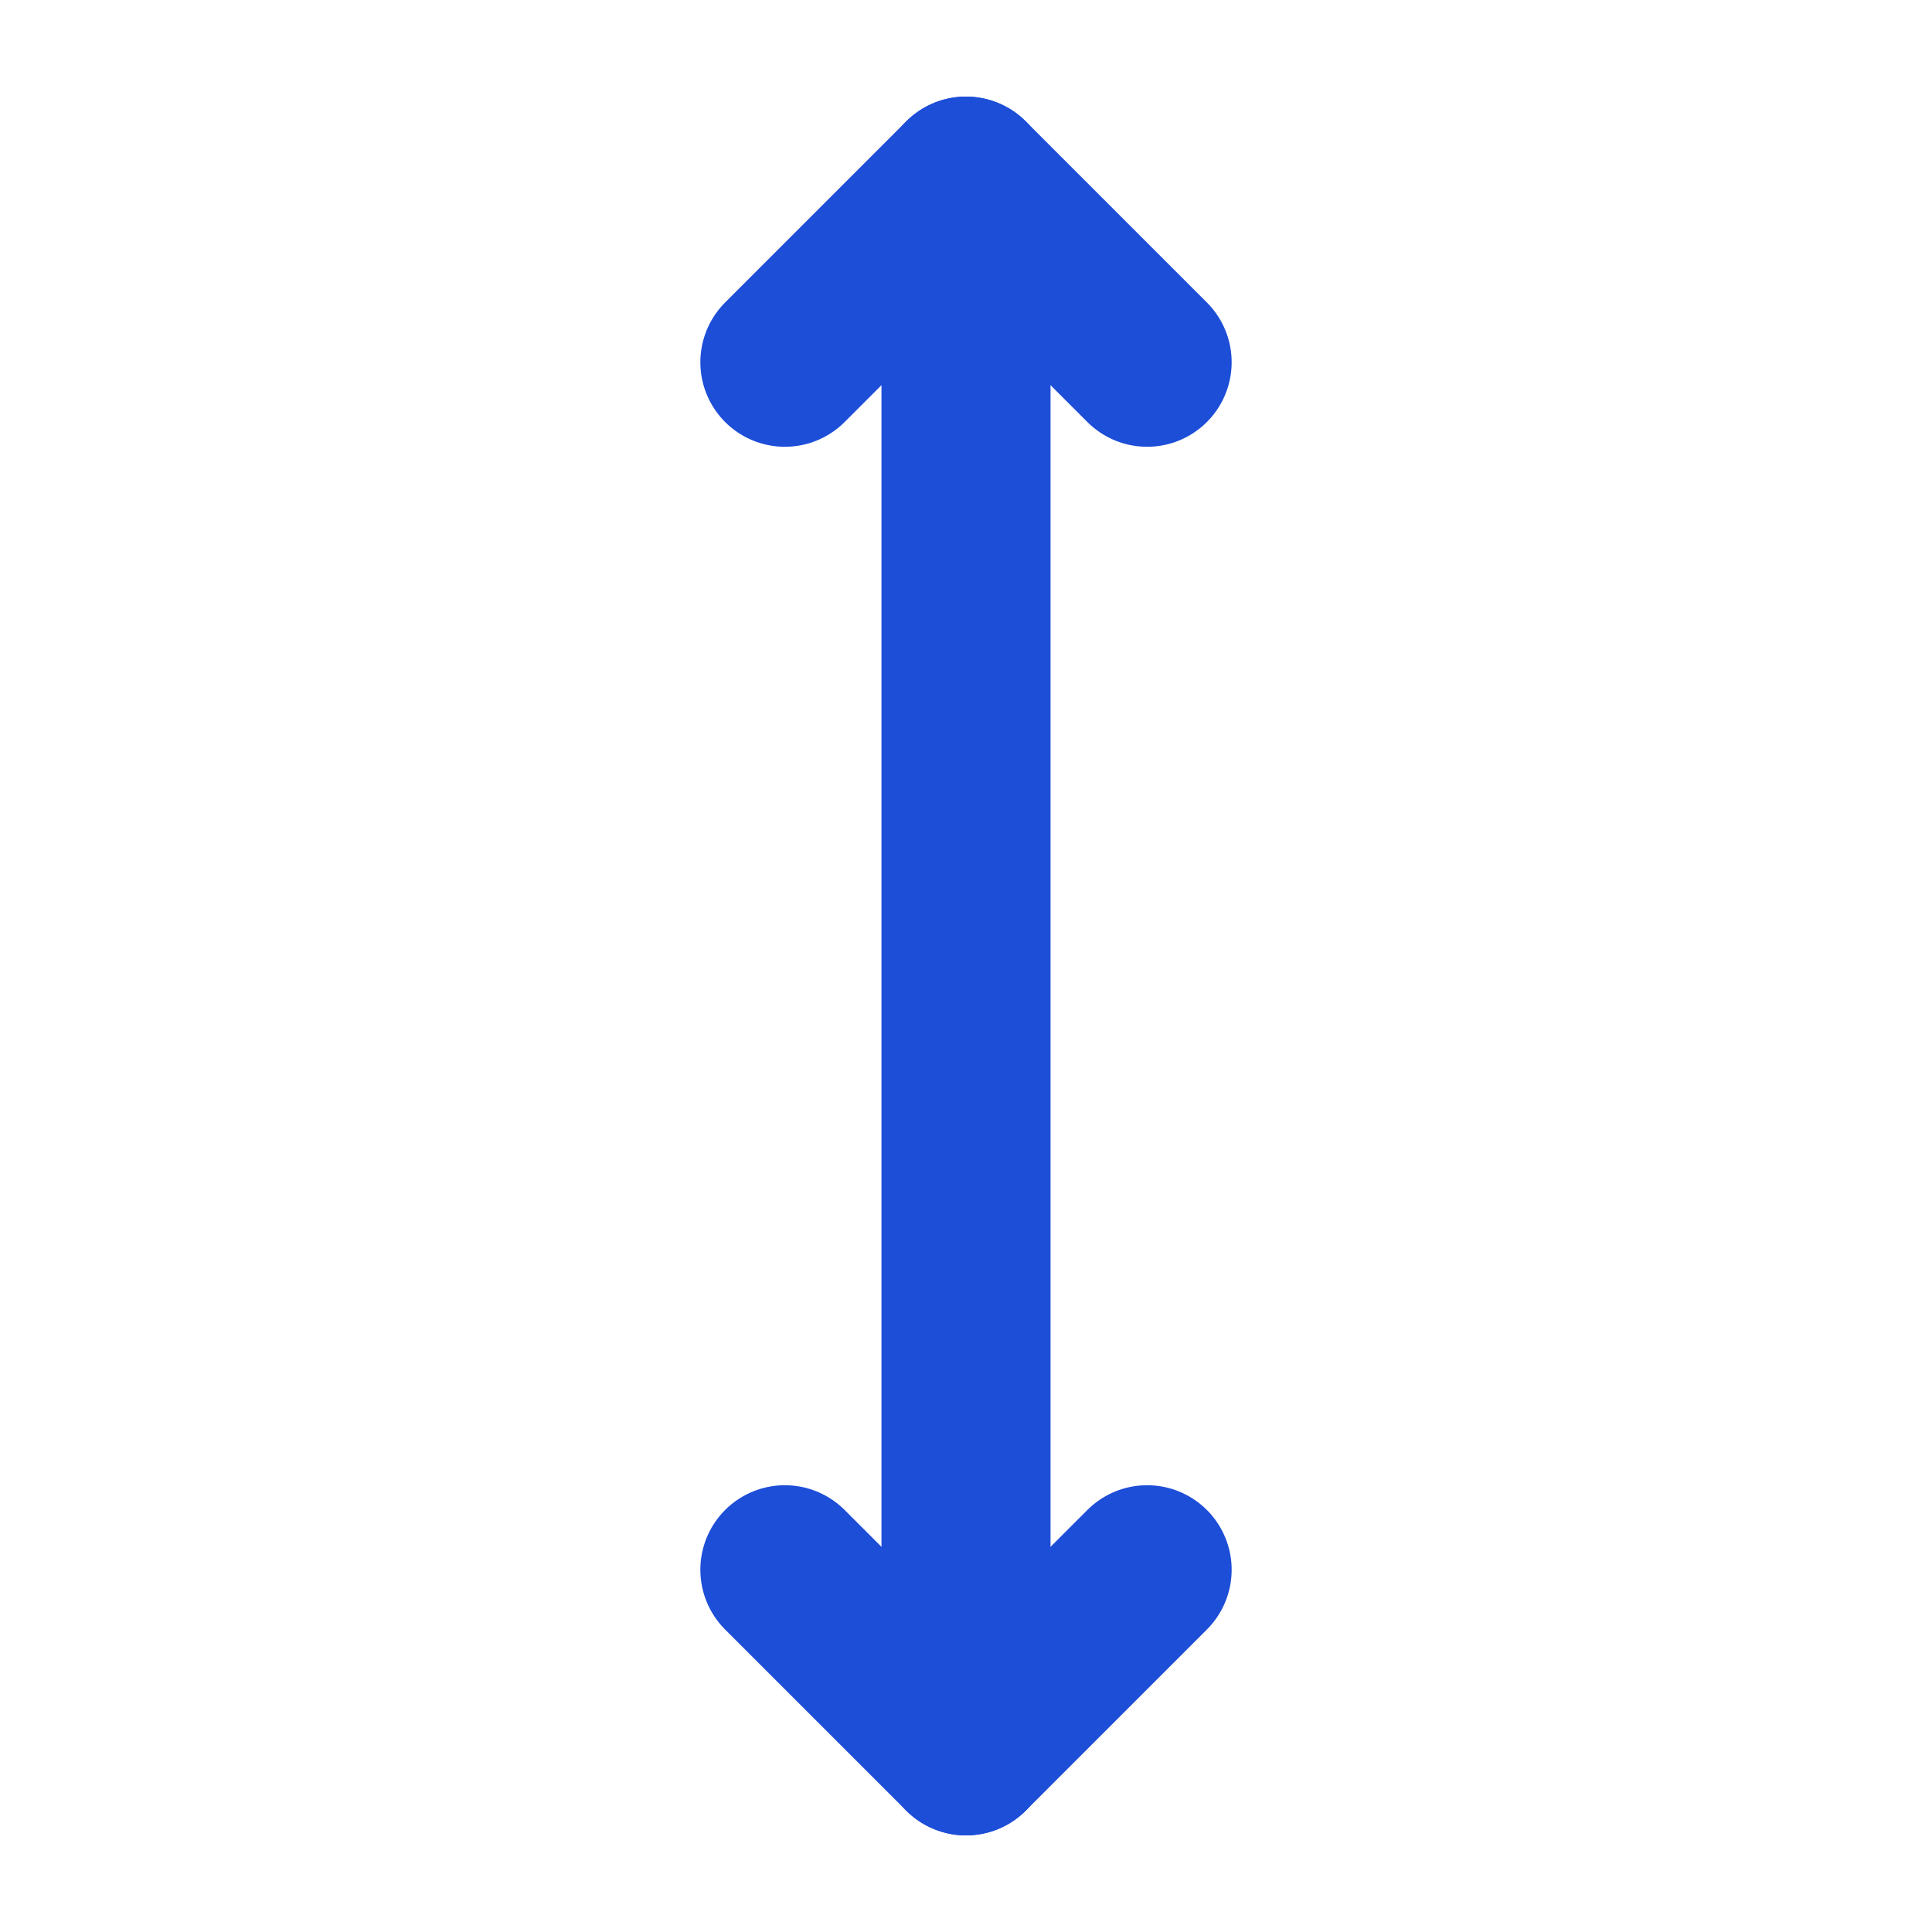
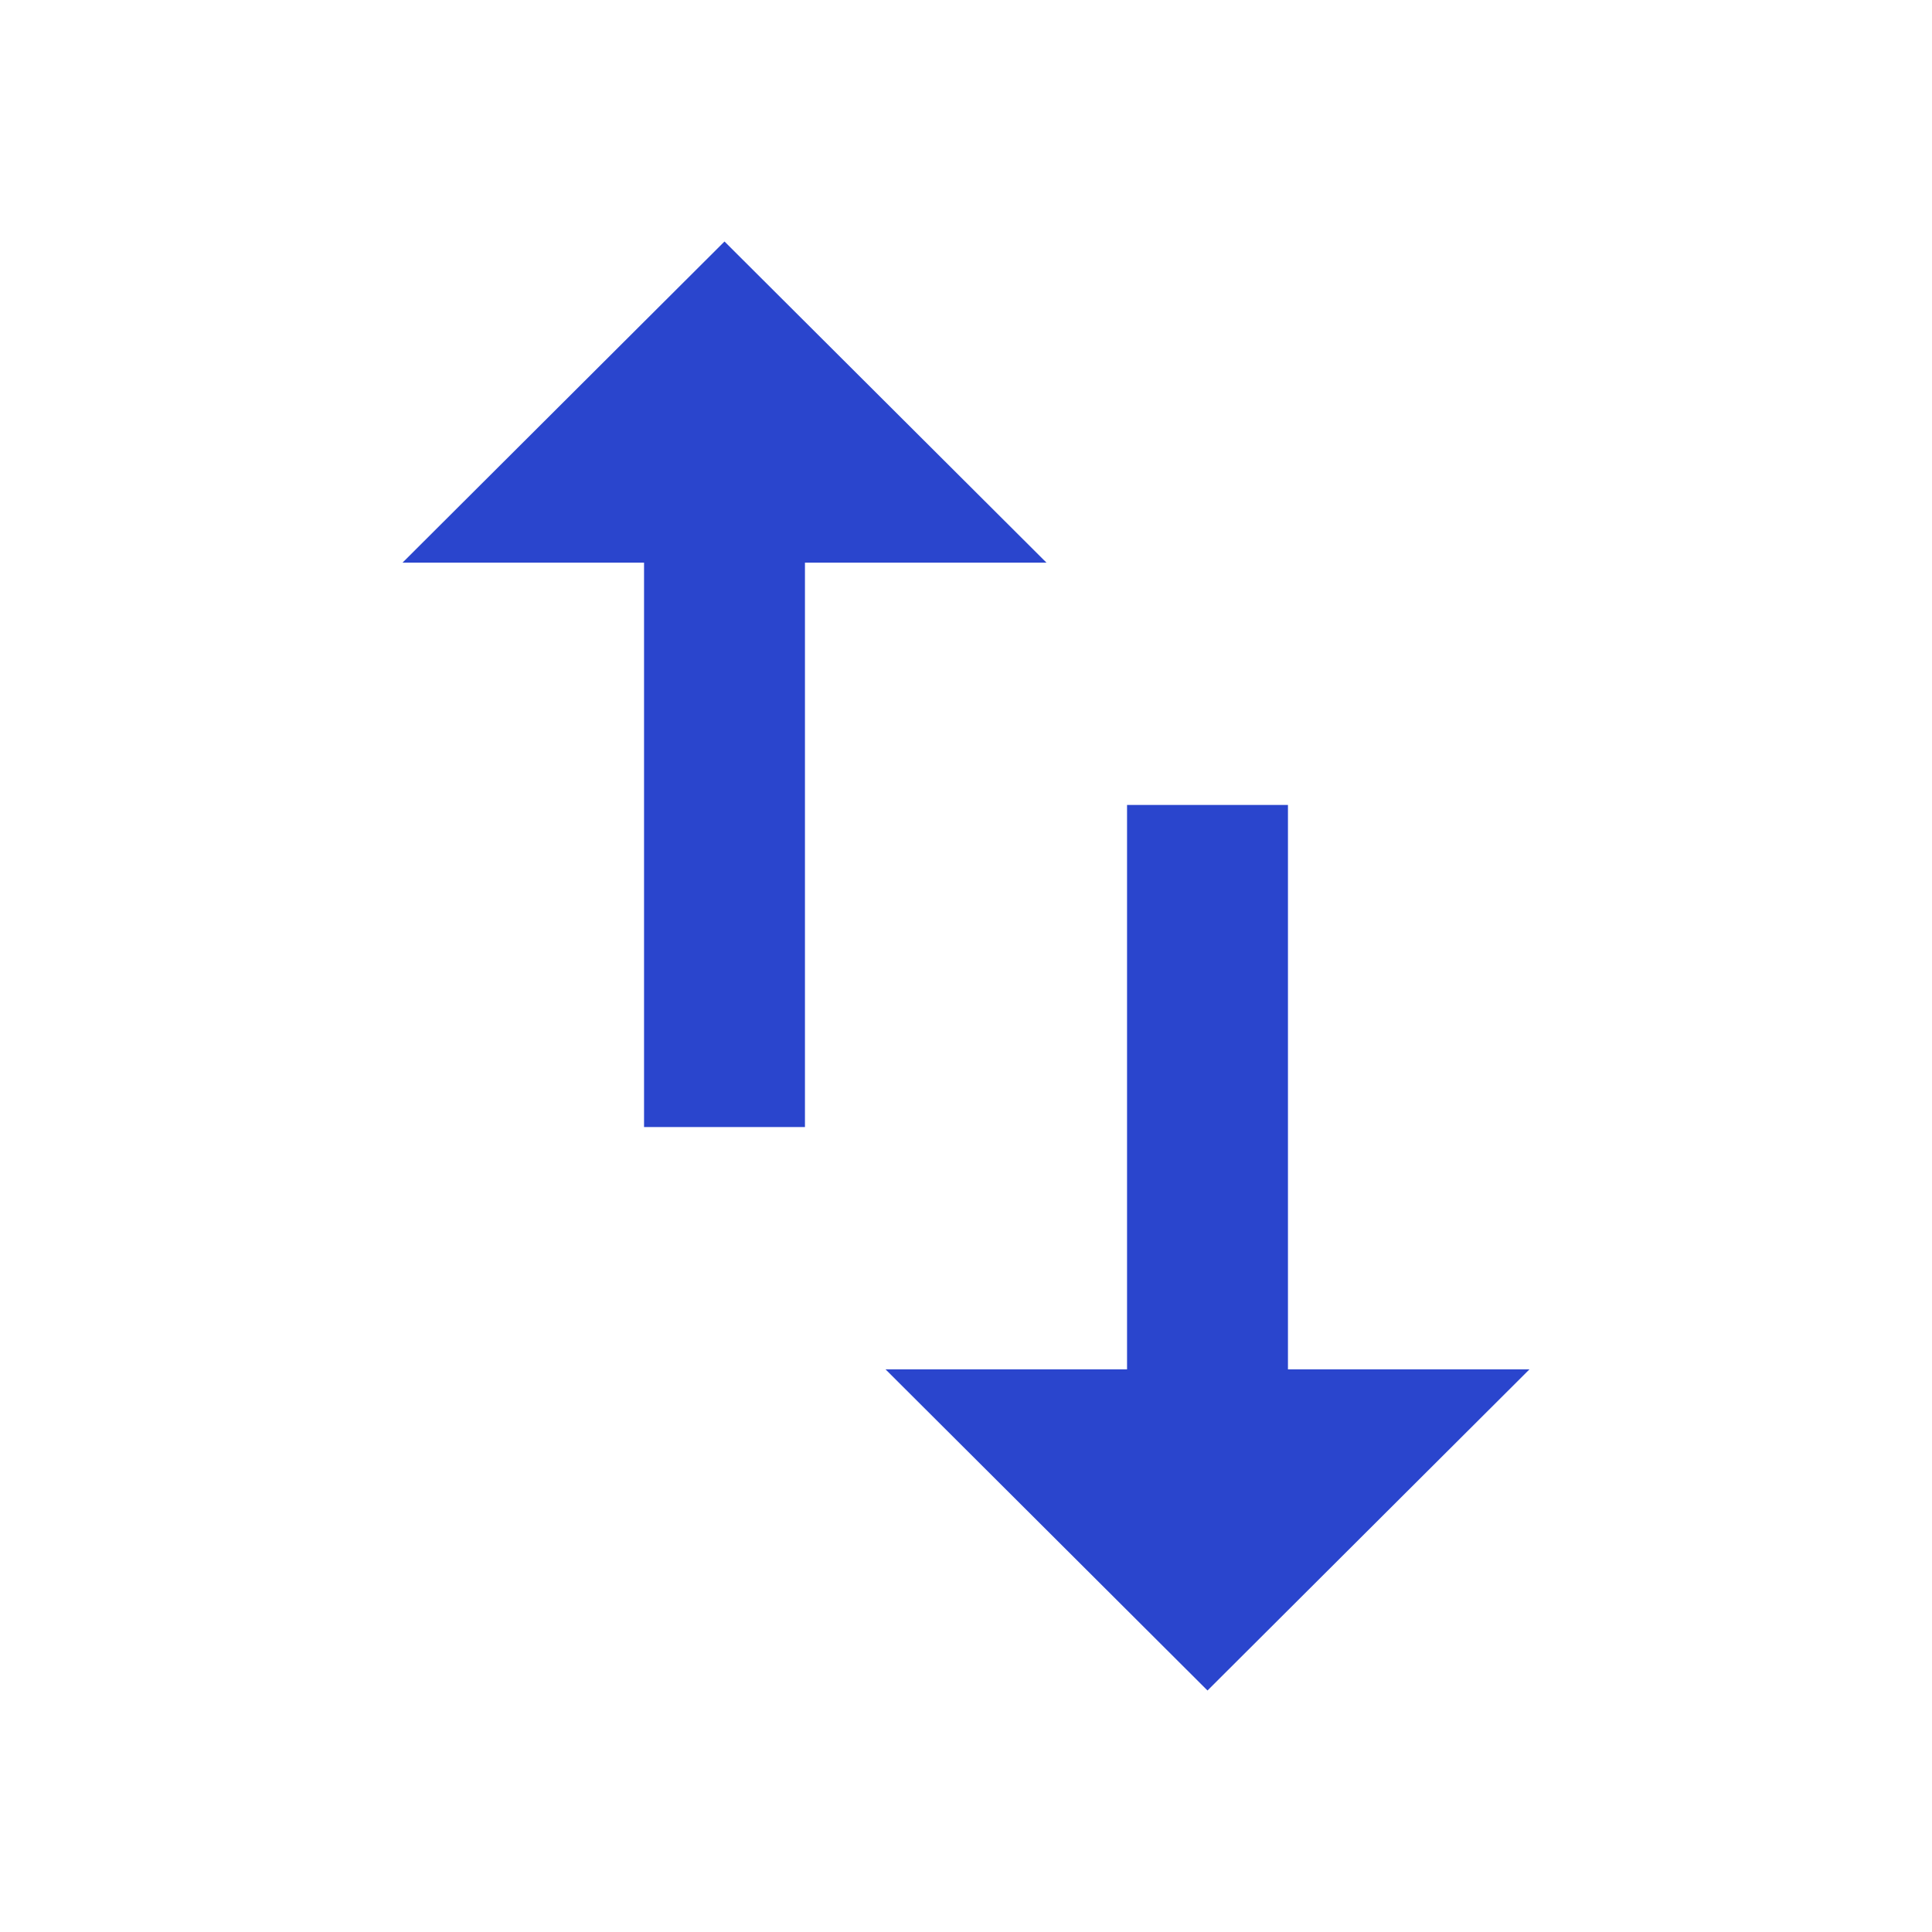
- <svg xmlns="http://www.w3.org/2000/svg" width="16" height="16" viewBox="0 0 16 16" fill="none">
-   <path d="M6.5 3L8 1.5L9.5 3" stroke="#1D4ED8" stroke-width="1.4" stroke-linecap="round" stroke-linejoin="round" />
-   <path d="M6.5 13L8 14.5L9.5 13" stroke="#1D4ED8" stroke-width="1.4" stroke-linecap="round" stroke-linejoin="round" />
-   <path d="M8 1.5V14.5" stroke="#1D4ED8" stroke-width="1.4" stroke-linecap="round" />
+ <svg xmlns="http://www.w3.org/2000/svg" width="14" height="14" viewBox="0 0 14 14" fill="none">
+   <path d="M8.75 12.25 6.417 9.923h1.75v-4.09h1.166v4.09h1.75L8.75 12.25zM5.833 8.167H4.667v-4.09h-1.75L5.25 1.75l2.333 2.327h-1.75v4.09z" fill="#2A45CD" />
</svg>
